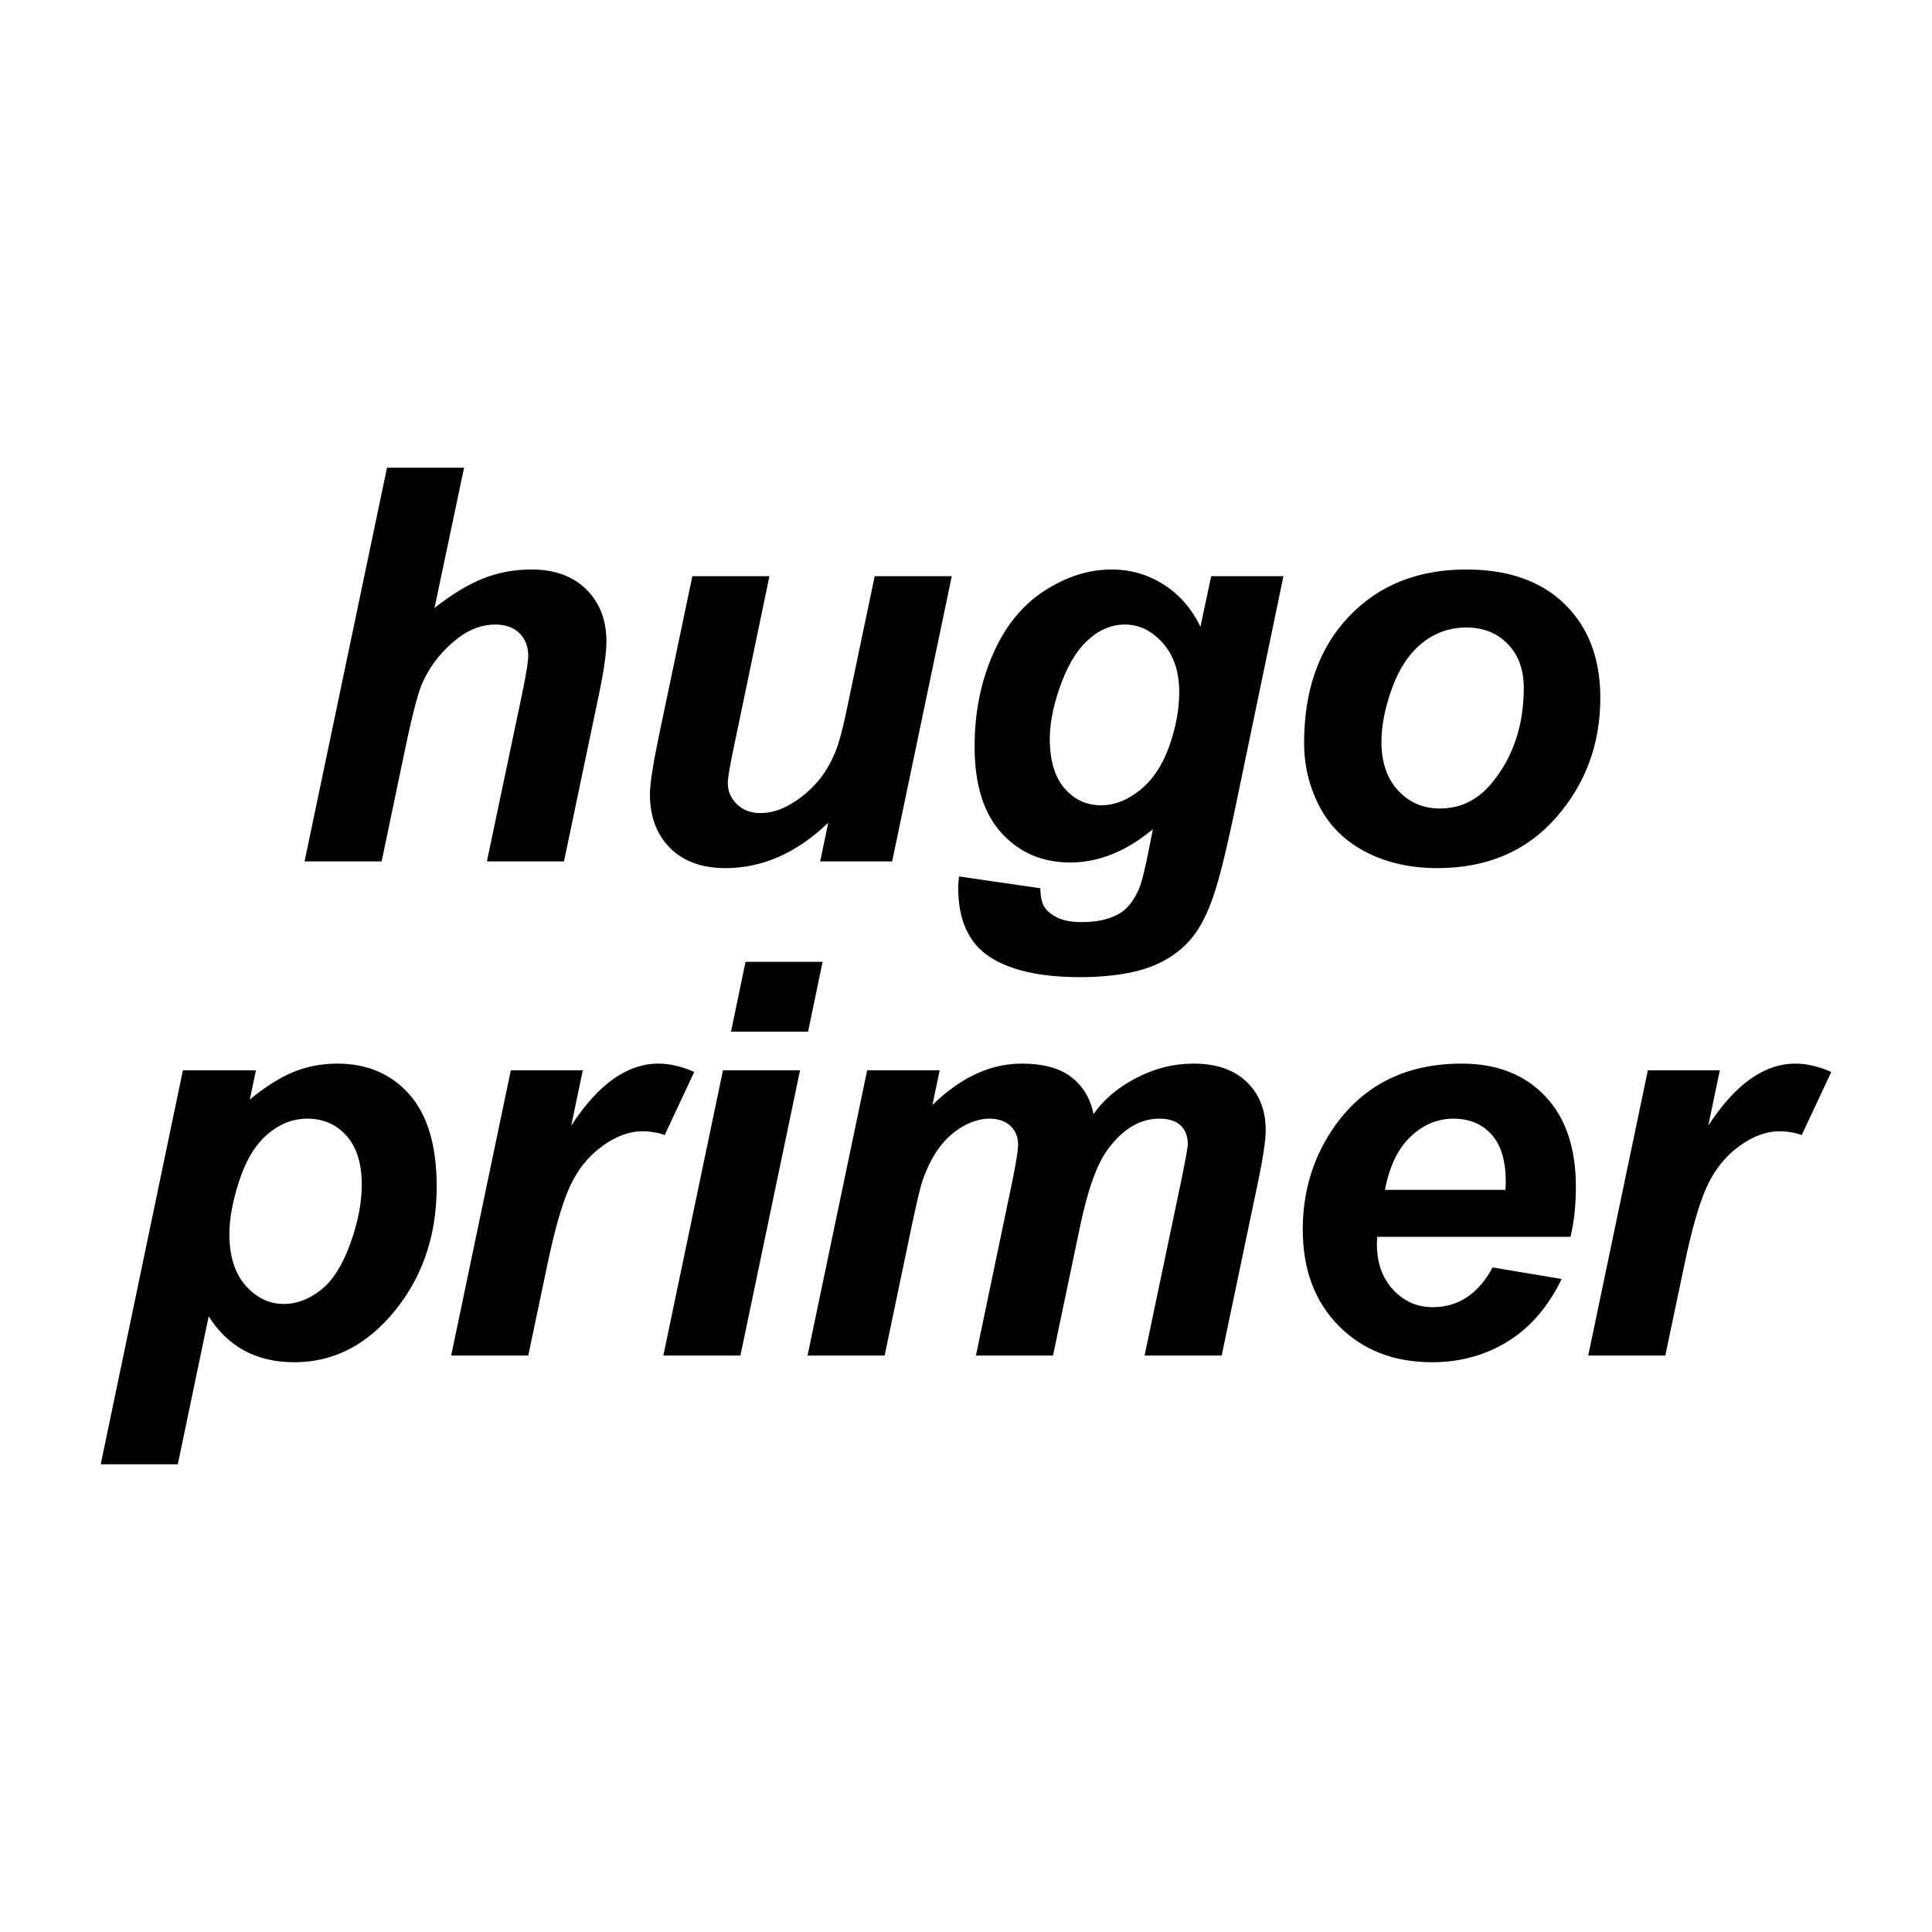
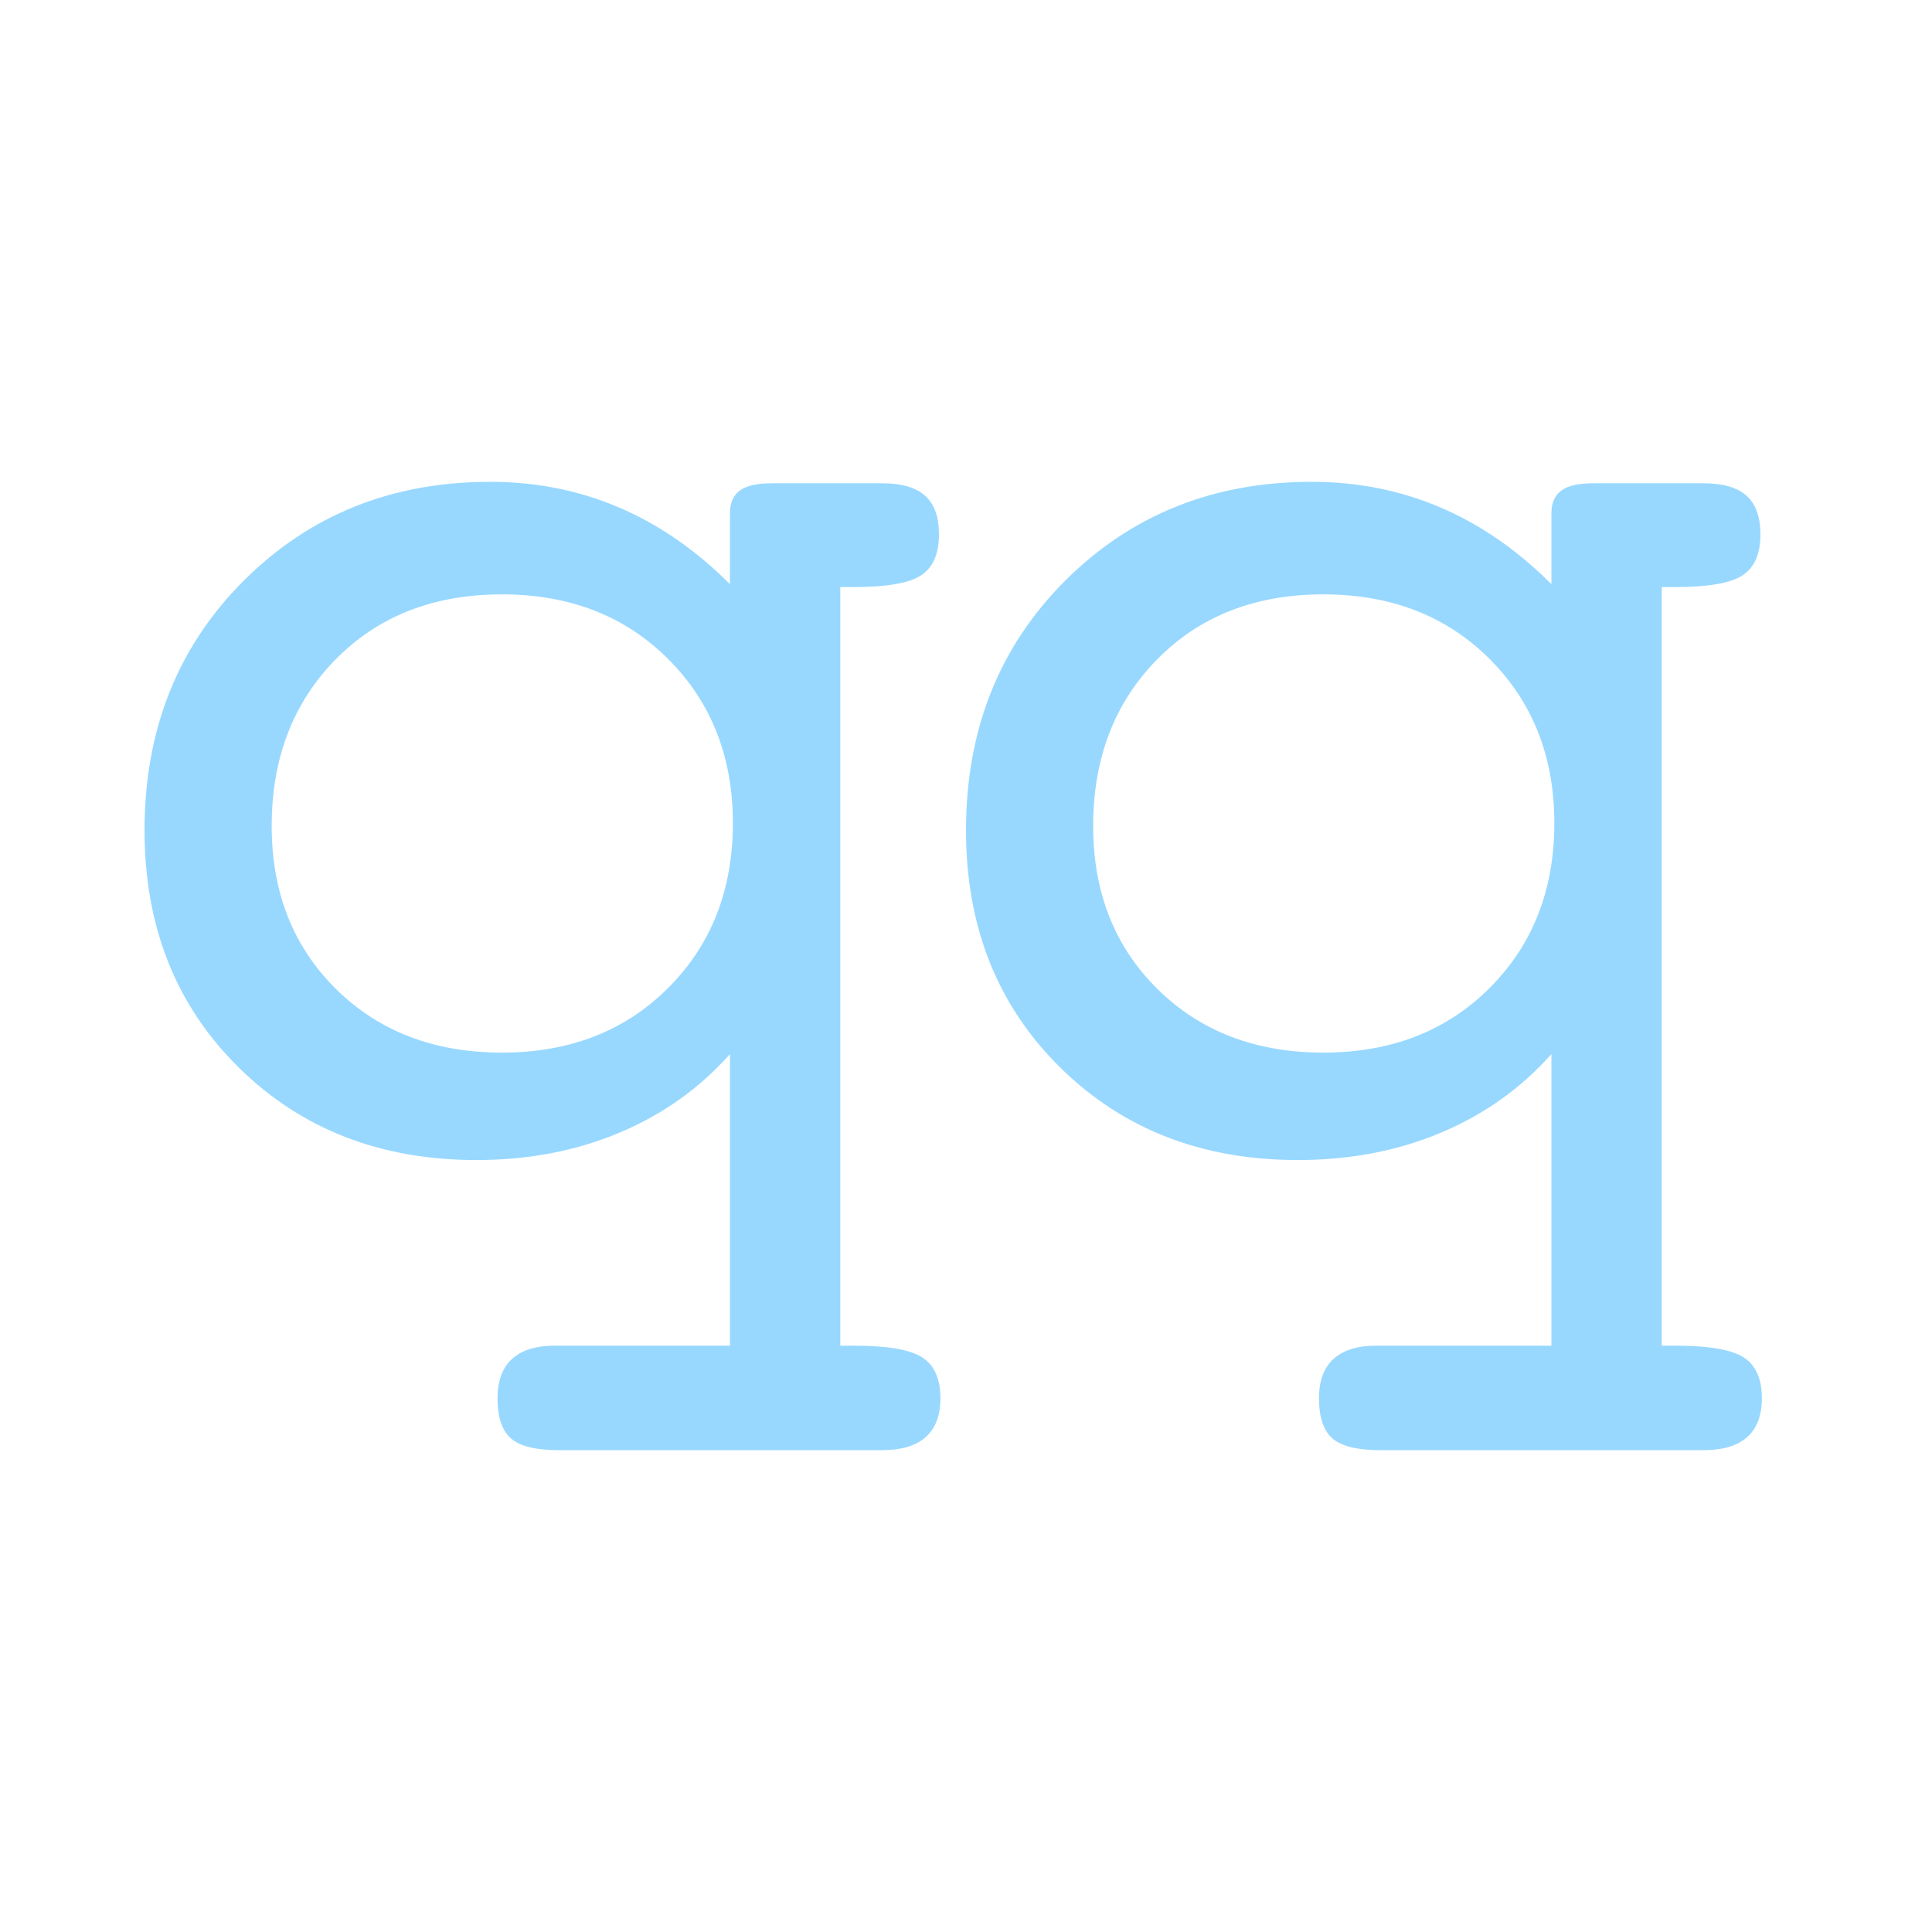
- <svg xmlns="http://www.w3.org/2000/svg" width="500" height="500" viewBox="0 0 500 500" version="1.1" baseProfile="full">
-   <g transform="scale(1,-1) translate(0,-500)">
-     <path d="M 73.697 157.025 L 53.751 157.025 L 75.087 258.914 L 95.034 258.914 L 87.389 222.635 Q 94.131 227.917 99.969 230.245 Q 105.807 232.573 112.479 232.573 Q 121.445 232.573 126.657 227.43 Q 131.87 222.287 131.87 213.947 Q 131.87 209.499 129.924 200.186 L 120.889 157.025 L 100.942 157.025 L 110.186 201.02 Q 111.645 208.178 111.645 210.194 Q 111.645 213.877 109.352 216.101 Q 107.058 218.325 103.097 218.325 Q 98.092 218.325 93.505 214.85 Q 87.528 210.263 84.401 203.591 Q 82.663 199.908 79.814 186.285 Z M 154.11 230.836 L 174.056 230.836 L 164.952 187.119 Q 163.284 179.266 163.284 177.32 Q 163.284 174.123 165.647 171.829 Q 168.01 169.536 171.693 169.536 Q 174.334 169.536 176.906 170.543 Q 179.478 171.551 182.188 173.601 Q 184.899 175.652 187.053 178.293 Q 189.208 180.934 191.084 185.243 Q 192.405 188.44 193.934 195.668 L 201.301 230.836 L 221.248 230.836 L 205.819 157.025 L 187.192 157.025 L 189.277 167.033 Q 177.045 155.288 162.658 155.288 Q 153.554 155.288 148.341 160.5 Q 143.128 165.713 143.128 174.47 Q 143.128 178.293 145.491 189.691 Z M 223.123 153.133 L 244.182 150.075 Q 244.182 146.878 245.225 145.245 Q 246.267 143.612 248.596 142.465 Q 250.924 141.318 254.955 141.318 Q 261.28 141.318 265.102 143.82 Q 267.952 145.766 269.759 150.075 Q 270.871 152.786 272.608 161.89 L 273.303 165.365 Q 262.948 156.747 251.897 156.747 Q 241.055 156.747 234.105 164.392 Q 227.155 172.038 227.155 186.772 Q 227.155 199.769 231.881 210.611 Q 236.607 221.453 245.155 227.013 Q 253.704 232.573 262.6 232.573 Q 269.967 232.573 276.083 228.681 Q 282.2 224.789 285.605 217.769 L 288.385 230.836 L 307.081 230.836 L 294.293 169.327 Q 291.165 154.523 289.011 148.199 Q 286.856 141.874 284.076 138.121 Q 281.296 134.368 277.056 131.831 Q 272.817 129.294 267.048 128.182 Q 261.28 127.07 254.538 127.07 Q 238.9 127.07 230.908 132.422 Q 222.915 137.773 222.915 150.214 Q 222.915 151.535 223.123 153.133 Z M 246.615 188.787 Q 246.615 180.378 250.403 175.964 Q 254.191 171.551 259.89 171.551 Q 265.102 171.551 270.002 175.513 Q 274.902 179.474 277.508 186.772 Q 280.115 194.069 280.115 200.881 Q 280.115 208.734 275.875 213.53 Q 271.635 218.325 266.075 218.325 Q 260.724 218.325 256.241 214.086 Q 251.758 209.846 248.839 201.02 Q 246.615 194.208 246.615 188.787 Z M 312.432 187.675 Q 312.432 208.178 324.004 220.376 Q 335.576 232.573 354.411 232.573 Q 370.743 232.573 379.918 223.573 Q 389.092 214.572 389.092 199.352 Q 389.092 181.42 377.624 168.354 Q 366.156 155.288 346.904 155.288 Q 336.479 155.288 328.417 159.458 Q 320.355 163.628 316.393 171.273 Q 312.432 178.918 312.432 187.675 Z M 369.284 201.923 Q 369.284 209.012 365.148 213.287 Q 361.013 217.561 354.48 217.561 Q 348.016 217.561 343.012 213.565 Q 338.008 209.568 335.228 201.958 Q 332.448 194.348 332.448 187.953 Q 332.448 180.03 336.757 175.374 Q 341.066 170.717 347.599 170.717 Q 355.801 170.717 361.361 177.737 Q 369.284 187.675 369.284 201.923 Z M 22.267 102.958 L 41.172 102.958 L 39.573 95.383 Q 45.62 100.387 50.902 102.541 Q 56.184 104.696 62.231 104.696 Q 73.837 104.696 80.892 96.703 Q 87.946 88.711 87.946 72.864 Q 87.946 52.917 75.783 39.156 Q 65.358 27.41 51.11 27.41 Q 36.446 27.41 28.94 39.295 L 20.947 1 L 1 1 Z M 34.291 60.632 Q 34.291 52.014 38.496 47.253 Q 42.701 42.492 48.4 42.492 Q 53.334 42.492 57.922 46.072 Q 62.509 49.651 65.532 57.956 Q 68.555 66.262 68.555 73.351 Q 68.555 81.621 64.594 86.035 Q 60.632 90.448 54.516 90.448 Q 48.817 90.448 44.126 86.382 Q 39.434 82.317 36.863 74.428 Q 34.291 66.54 34.291 60.632 Z M 107.128 102.958 L 125.754 102.958 L 122.765 88.641 Q 133.191 104.696 145.353 104.696 Q 149.662 104.696 154.597 102.541 L 146.952 86.209 Q 144.241 87.182 141.183 87.182 Q 136.04 87.182 130.723 83.29 Q 125.406 79.397 122.418 72.899 Q 119.429 66.401 116.51 52.292 L 111.645 29.148 L 91.698 29.148 Z M 167.871 131.037 L 187.818 131.037 L 184.065 112.967 L 164.118 112.967 Z M 162.033 102.958 L 181.98 102.958 L 166.55 29.148 L 146.603 29.148 Z M 199.354 102.958 L 218.119 102.958 L 216.243 93.993 Q 227.224 104.696 239.317 104.696 Q 247.657 104.696 252.175 101.221 Q 256.693 97.746 257.944 91.63 Q 261.766 97.19 268.925 100.943 Q 276.083 104.696 283.798 104.696 Q 292.625 104.696 297.559 99.97 Q 302.494 95.244 302.494 87.46 Q 302.494 83.637 300.548 74.254 L 291.096 29.148 L 271.149 29.148 L 280.601 74.254 Q 282.339 82.734 282.339 83.846 Q 282.339 86.904 280.497 88.676 Q 278.655 90.448 274.971 90.448 Q 267.535 90.448 261.697 82.595 Q 257.457 76.965 254.469 62.648 L 247.449 29.148 L 227.502 29.148 L 236.815 73.768 Q 238.414 81.482 238.414 83.776 Q 238.414 86.695 236.433 88.572 Q 234.452 90.448 230.977 90.448 Q 227.711 90.448 224.235 88.502 Q 220.76 86.556 218.154 83.151 Q 215.548 79.745 213.671 74.393 Q 212.837 71.891 210.961 63.065 L 203.872 29.148 L 183.925 29.148 Z M 381.377 59.868 L 331.336 59.868 Q 331.267 58.686 331.267 58.061 Q 331.267 50.693 335.471 46.176 Q 339.676 41.658 345.723 41.658 Q 355.662 41.658 361.222 51.944 L 379.083 48.956 Q 373.871 38.183 365.148 32.797 Q 356.426 27.41 345.584 27.41 Q 330.711 27.41 321.397 36.828 Q 312.084 46.245 312.084 61.744 Q 312.084 76.895 320.494 88.711 Q 331.962 104.696 353.229 104.696 Q 366.782 104.696 374.774 96.321 Q 382.767 87.946 382.767 72.864 Q 382.767 65.636 381.377 59.868 Z M 364.558 72.03 Q 364.627 73.351 364.627 74.046 Q 364.627 82.247 360.944 86.348 Q 357.26 90.448 351.074 90.448 Q 344.889 90.448 339.989 85.792 Q 335.089 81.135 333.352 72.03 Z M 401.393 102.958 L 420.019 102.958 L 417.03 88.641 Q 427.456 104.696 439.618 104.696 Q 443.927 104.696 448.862 102.541 L 441.217 86.209 Q 438.506 87.182 435.448 87.182 Q 430.305 87.182 424.988 83.29 Q 419.671 79.397 416.683 72.899 Q 413.694 66.401 410.775 52.292 L 405.91 29.148 L 385.963 29.148 Z" transform="scale(1,1) translate(25.06905,120.0429)" opacity="1" />
+ <svg xmlns="http://www.w3.org/2000/svg" width="100%" height="100%" viewBox="0 0 200 200" version="1.1" xml:space="preserve" style="fill-rule:evenodd;clip-rule:evenodd;stroke-linejoin:round;stroke-miterlimit:1.414;">
+   <rect id="qq" x="0" y="0" width="200" height="200" style="fill:none;" />
+   <g>
+     <path d="M28.126,85.512c0,6.859 2.22,12.483 6.658,16.871c4.439,4.388 10.163,6.582 17.174,6.582c7.011,0 12.748,-2.232 17.212,-6.695c4.464,-4.464 6.696,-10.151 6.696,-17.061c0,-6.859 -2.232,-12.521 -6.696,-16.985c-4.464,-4.463 -10.201,-6.695 -17.212,-6.695c-7.061,0 -12.798,2.244 -17.212,6.733c-4.413,4.489 -6.62,10.239 -6.62,17.25Zm47.437,53.792l0,-30.187c-3.127,3.53 -6.935,6.241 -11.424,8.133c-4.489,1.891 -9.432,2.837 -14.829,2.837c-9.936,0 -18.145,-3.203 -24.626,-9.609c-6.481,-6.405 -9.722,-14.576 -9.722,-24.512c0,-10.39 3.417,-19.003 10.252,-25.837c6.834,-6.834 15.345,-10.251 25.534,-10.251c4.741,0 9.179,0.882 13.315,2.648c4.136,1.765 7.969,4.413 11.5,7.943l0,-7.338c0,-1.059 0.34,-1.841 1.021,-2.346c0.681,-0.504 1.778,-0.756 3.291,-0.756l11.424,0c2.018,0 3.506,0.429 4.464,1.286c0.959,0.857 1.438,2.194 1.438,4.01c0,2.017 -0.618,3.43 -1.854,4.237c-1.236,0.807 -3.543,1.21 -6.922,1.21l-1.438,0l0,78.532l1.438,0c3.429,0 5.775,0.403 7.036,1.21c1.261,0.807 1.891,2.219 1.891,4.237c0,1.765 -0.504,3.102 -1.513,4.01c-1.009,0.908 -2.522,1.361 -4.54,1.361l-33.44,0c-2.37,0 -4.022,-0.403 -4.955,-1.21c-0.933,-0.807 -1.4,-2.194 -1.4,-4.161c0,-1.816 0.505,-3.178 1.513,-4.086c1.009,-0.907 2.472,-1.361 4.388,-1.361l18.158,0Z" style="fill:#98d8ff;fill-rule:nonzero;" />
+     <path d="M113.164,85.512c0,6.859 2.219,12.483 6.658,16.871c4.439,4.388 10.163,6.582 17.174,6.582c7.011,0 12.748,-2.232 17.212,-6.695c4.464,-4.464 6.696,-10.151 6.696,-17.061c0,-6.859 -2.232,-12.521 -6.696,-16.985c-4.464,-4.463 -10.201,-6.695 -17.212,-6.695c-7.061,0 -12.799,2.244 -17.212,6.733c-4.413,4.489 -6.62,10.239 -6.62,17.25Zm47.437,53.792l0,-30.187c-3.127,3.53 -6.935,6.241 -11.424,8.133c-4.489,1.891 -9.432,2.837 -14.829,2.837c-9.936,0 -18.145,-3.203 -24.626,-9.609c-6.481,-6.405 -9.722,-14.576 -9.722,-24.512c0,-10.39 3.417,-19.003 10.251,-25.837c6.835,-6.834 15.346,-10.251 25.535,-10.251c4.741,0 9.179,0.882 13.315,2.648c4.136,1.765 7.969,4.413 11.5,7.943l0,-7.338c0,-1.059 0.34,-1.841 1.021,-2.346c0.681,-0.504 1.778,-0.756 3.291,-0.756l11.424,0c2.018,0 3.506,0.429 4.464,1.286c0.958,0.857 1.438,2.194 1.438,4.01c0,2.017 -0.618,3.43 -1.854,4.237c-1.236,0.807 -3.543,1.21 -6.923,1.21l-1.437,0l0,78.532l1.437,0c3.43,0 5.776,0.403 7.037,1.21c1.26,0.807 1.891,2.219 1.891,4.237c0,1.765 -0.504,3.102 -1.513,4.01c-1.009,0.908 -2.522,1.361 -4.54,1.361l-33.44,0c-2.37,0 -4.022,-0.403 -4.955,-1.21c-0.933,-0.807 -1.4,-2.194 -1.4,-4.161c0,-1.816 0.504,-3.178 1.513,-4.086c1.009,-0.907 2.472,-1.361 4.388,-1.361l18.158,0Z" style="fill:#98d8ff;fill-rule:nonzero;" />
  </g>
</svg>
